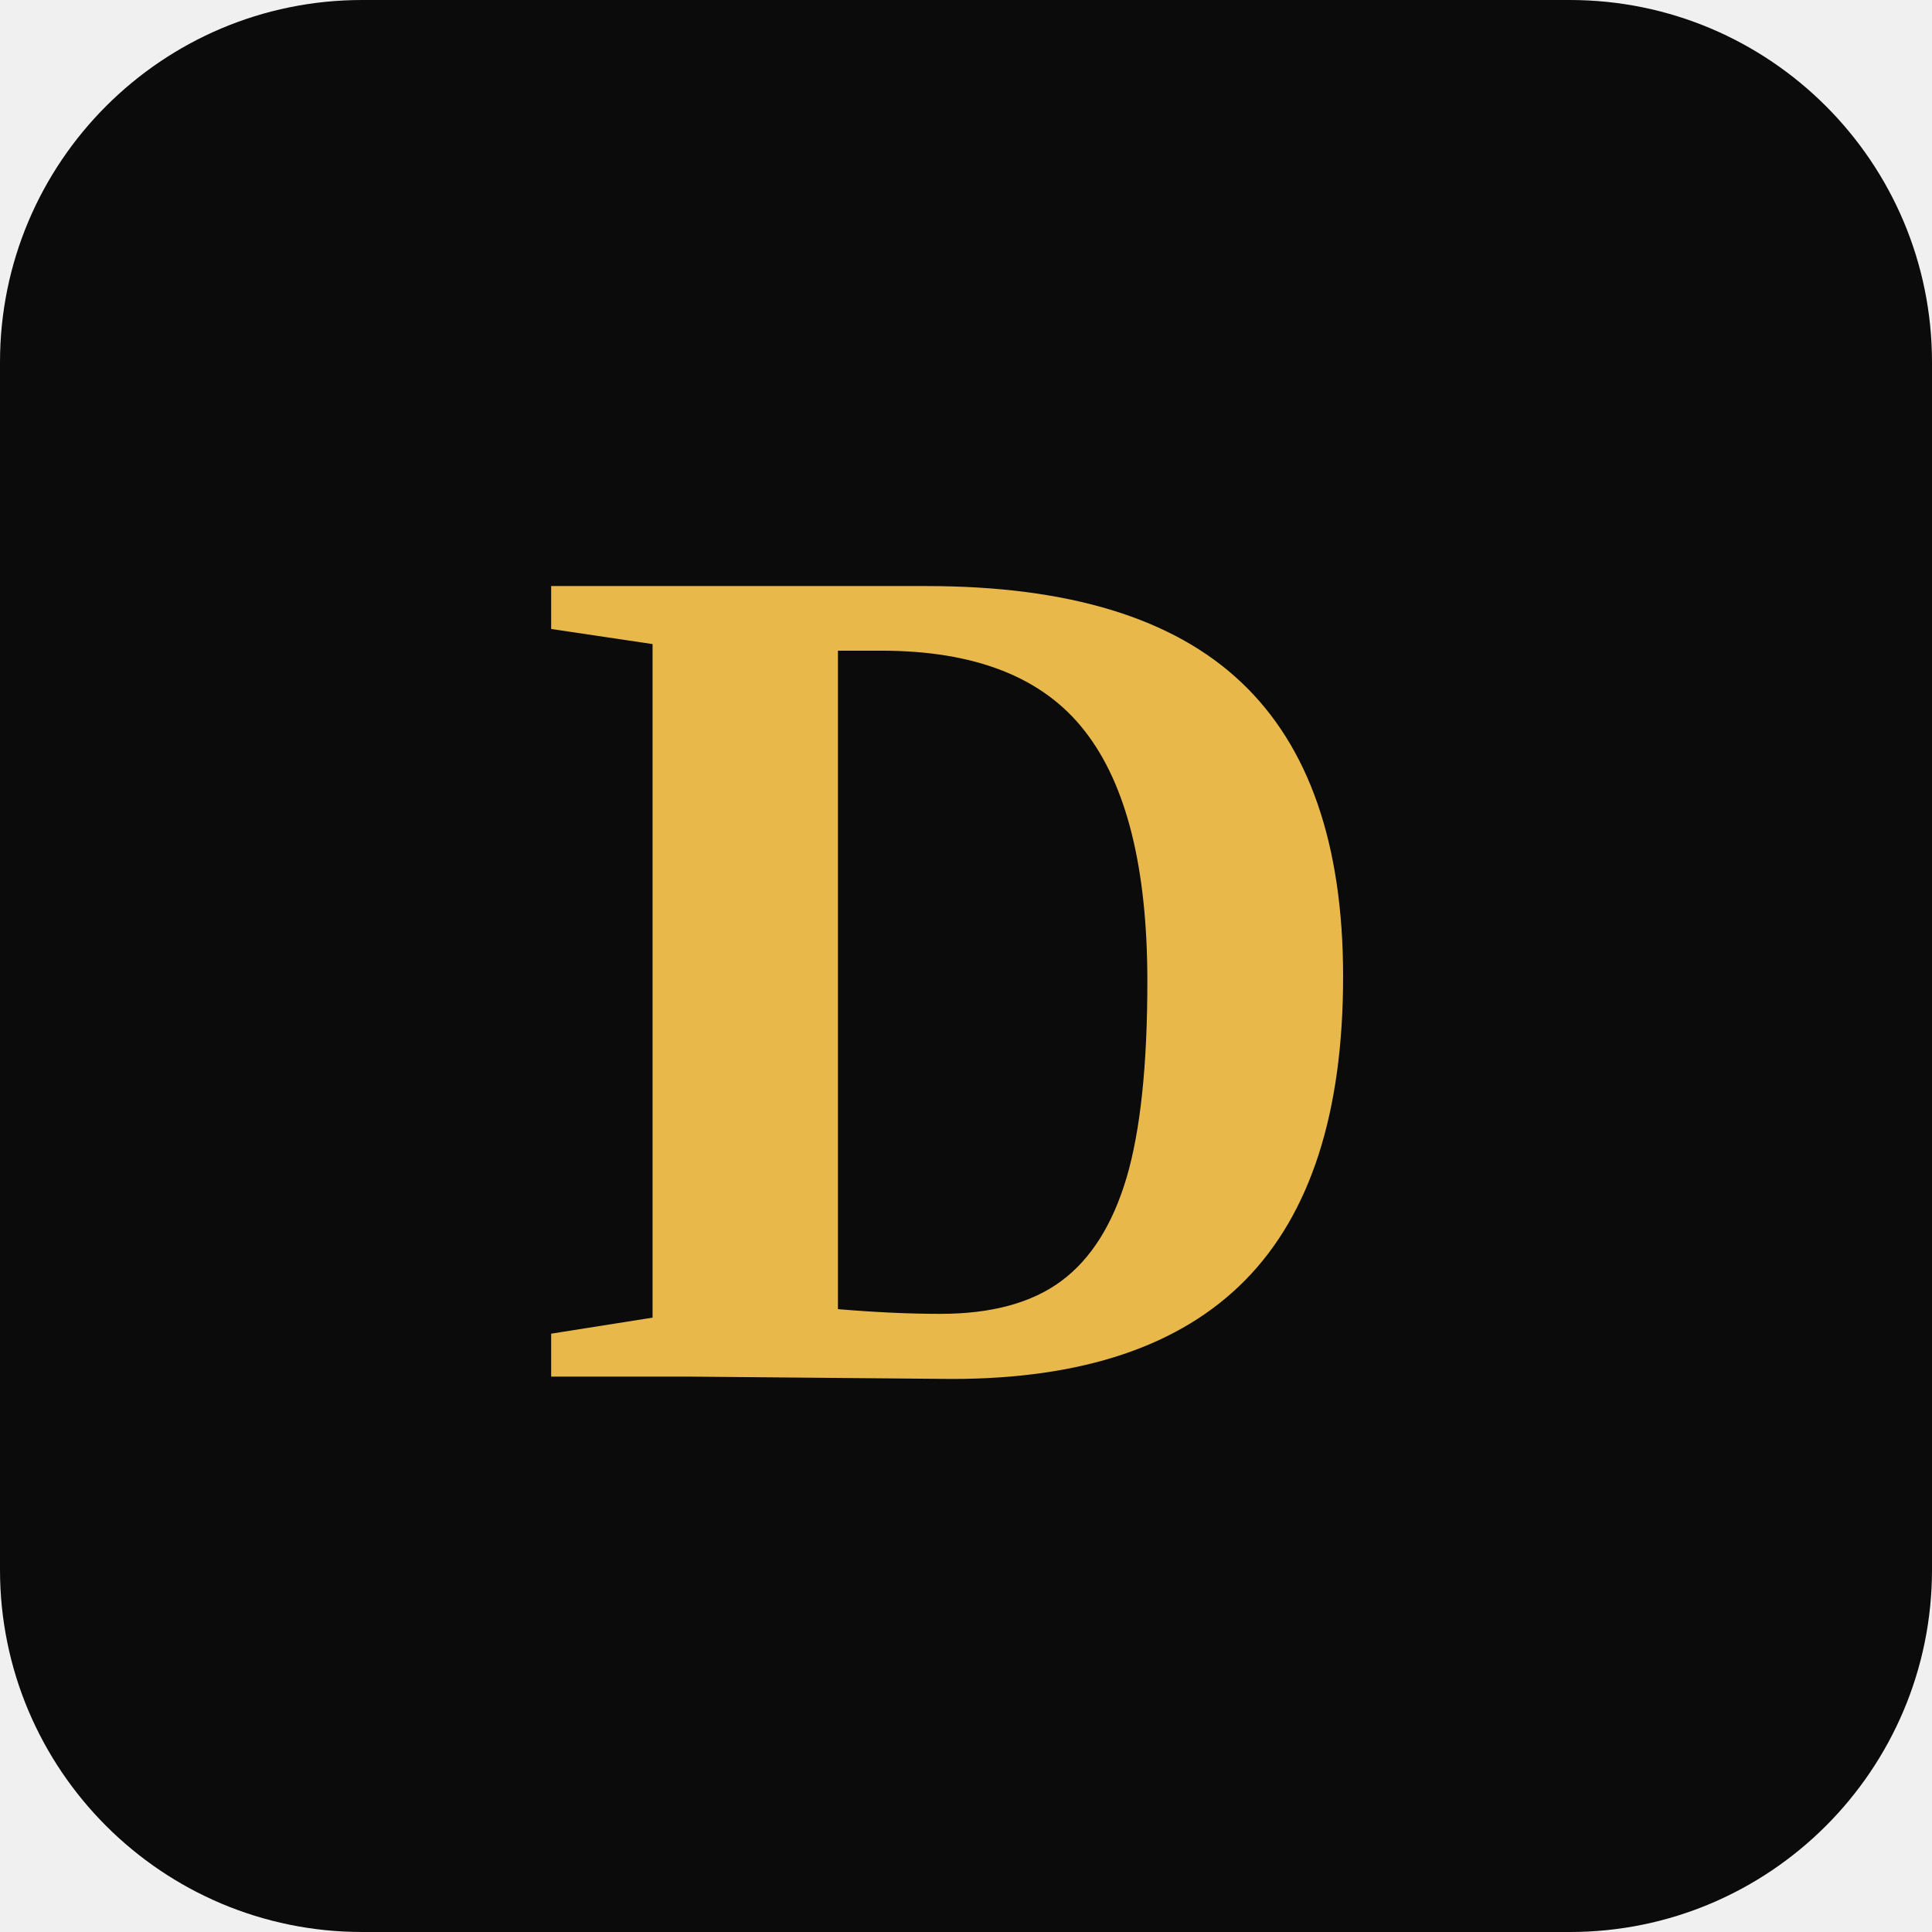
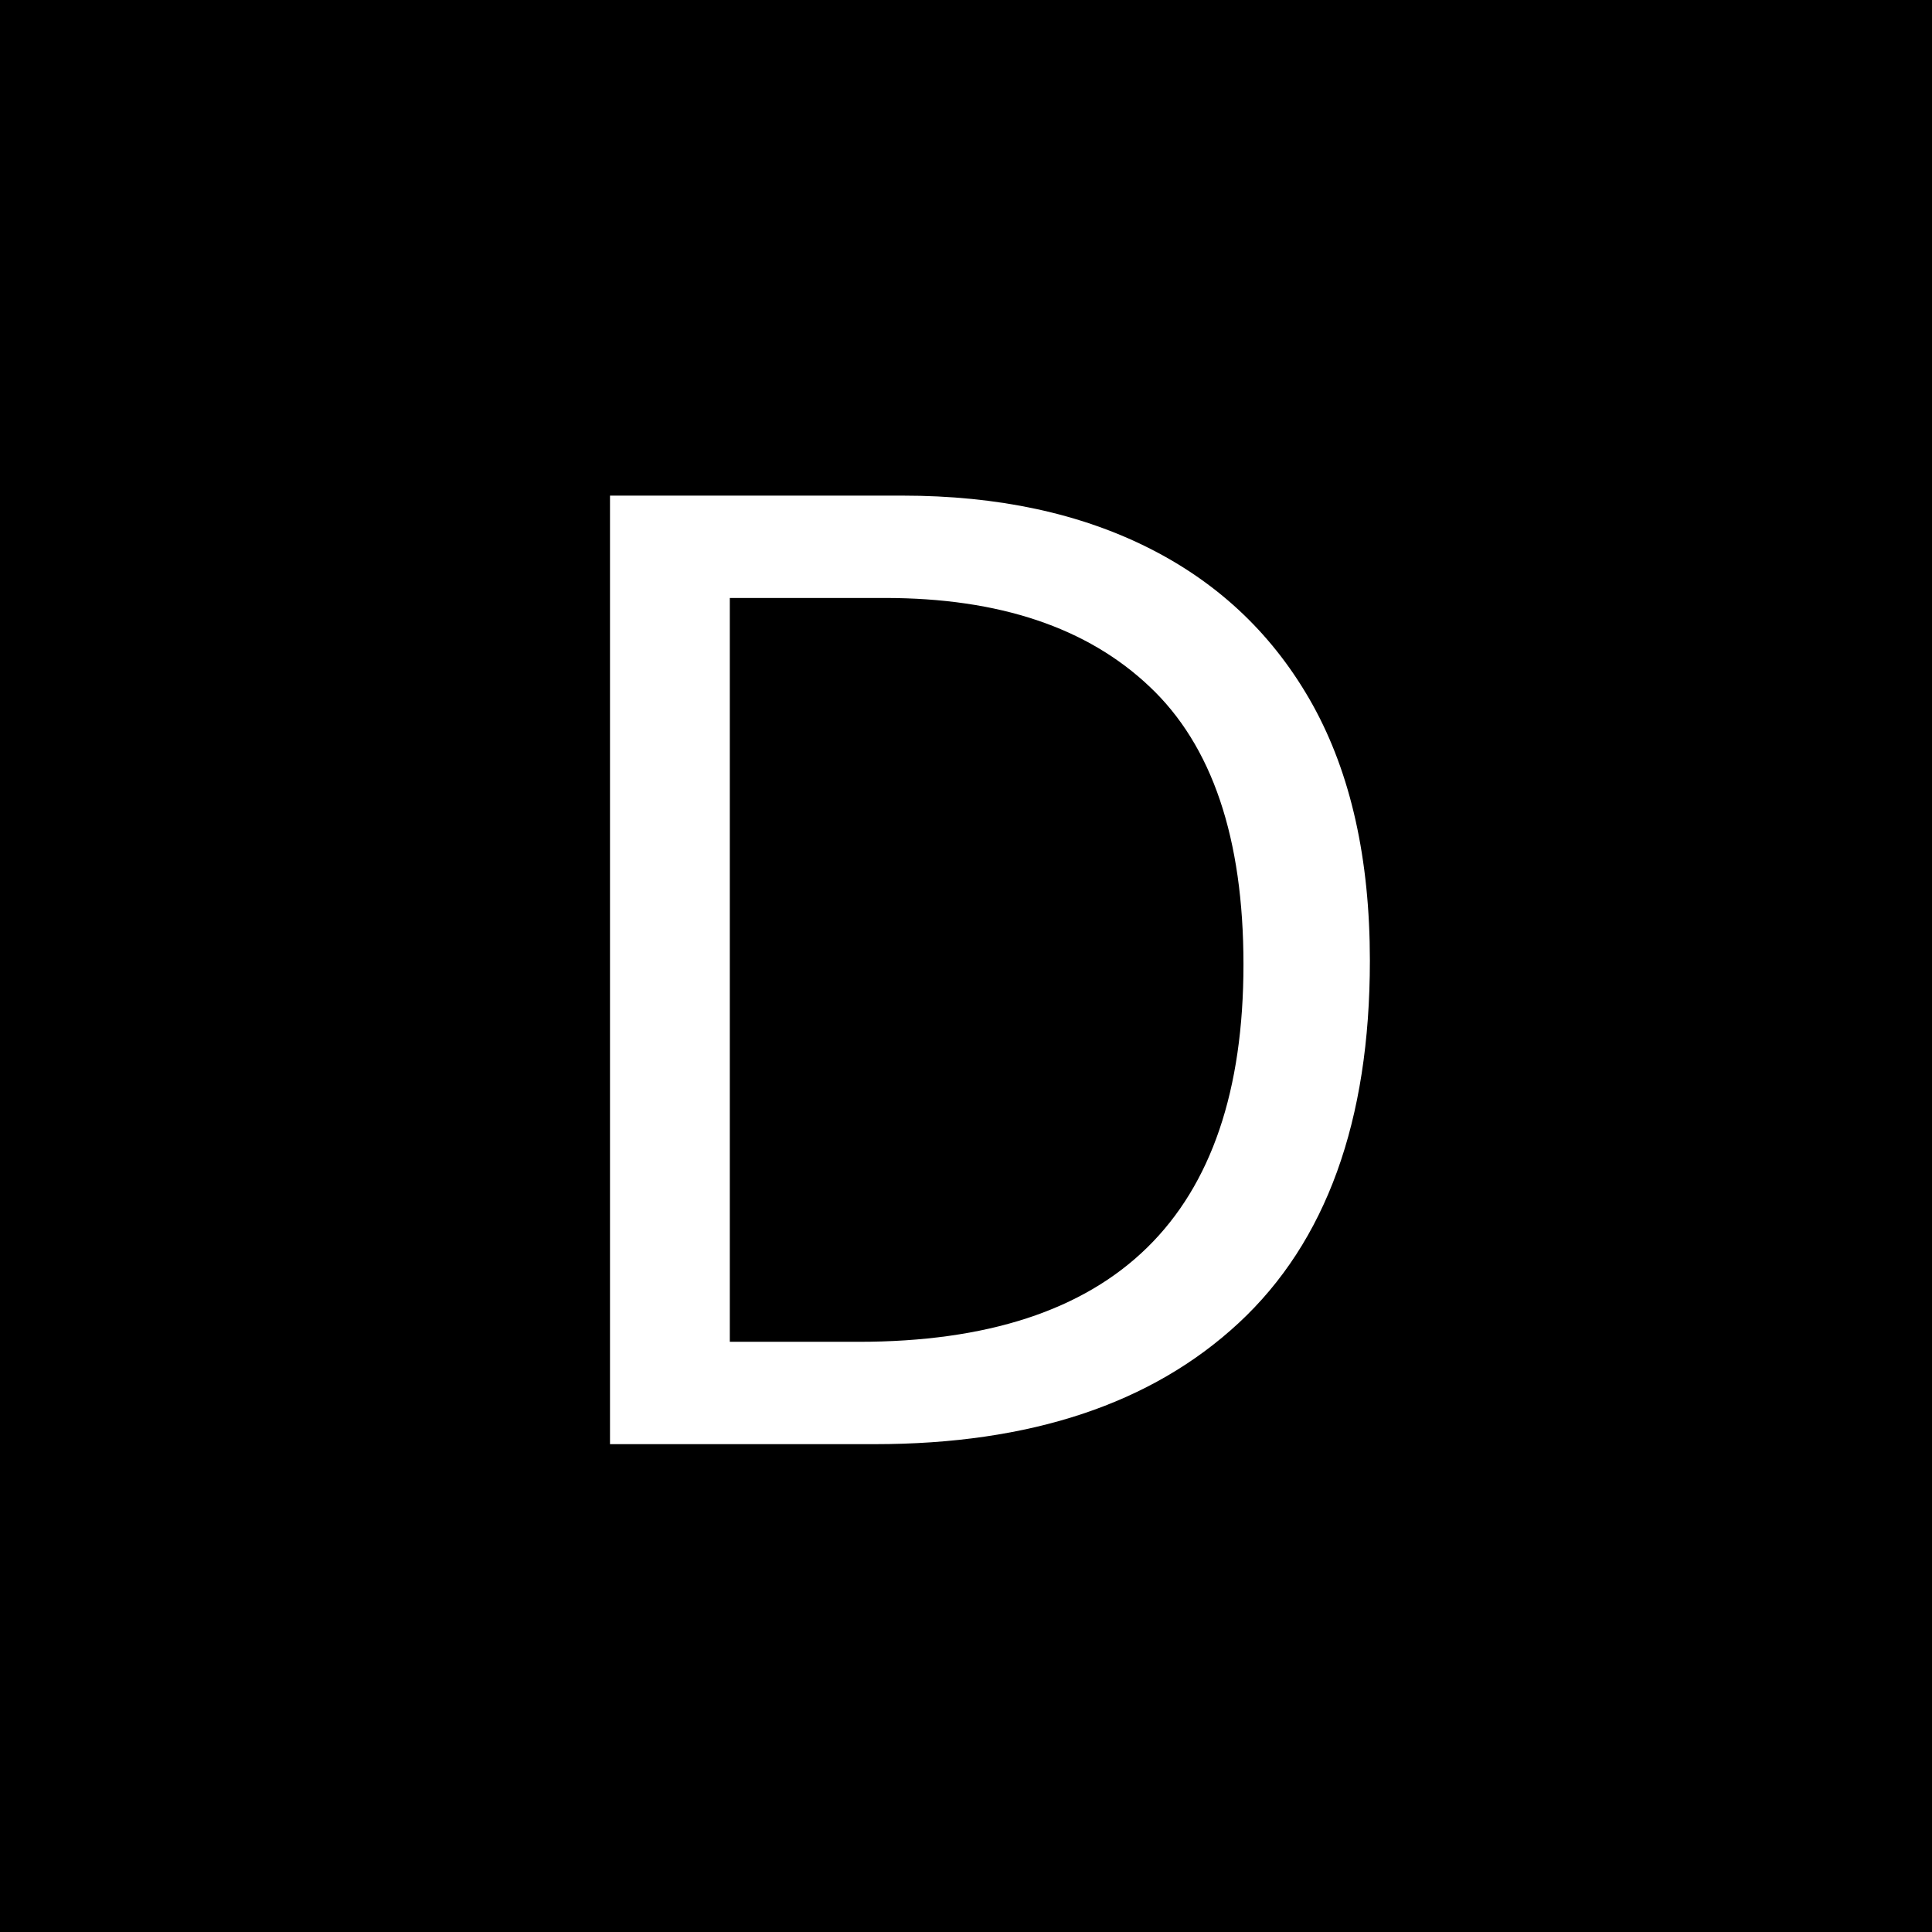
<svg xmlns="http://www.w3.org/2000/svg" viewBox="0 0 64 64">
-   <rect width="64" height="64" rx="12" fill="#0b0b0c" />
-   <text x="50%" y="50%" dy="0.34em" text-anchor="middle" font-family="Georgia, 'Times New Roman', serif" font-size="40" font-weight="700" fill="#e8b84b">D</text>
+   <rect width="64" height="64" fill="#000" />
+   <text x="50%" y="50%" dy="0.36em" text-anchor="middle" font-family="Anton, Impact, 'Arial Narrow Bold', sans-serif" font-size="44" fill="#fff">D</text>
</svg>
